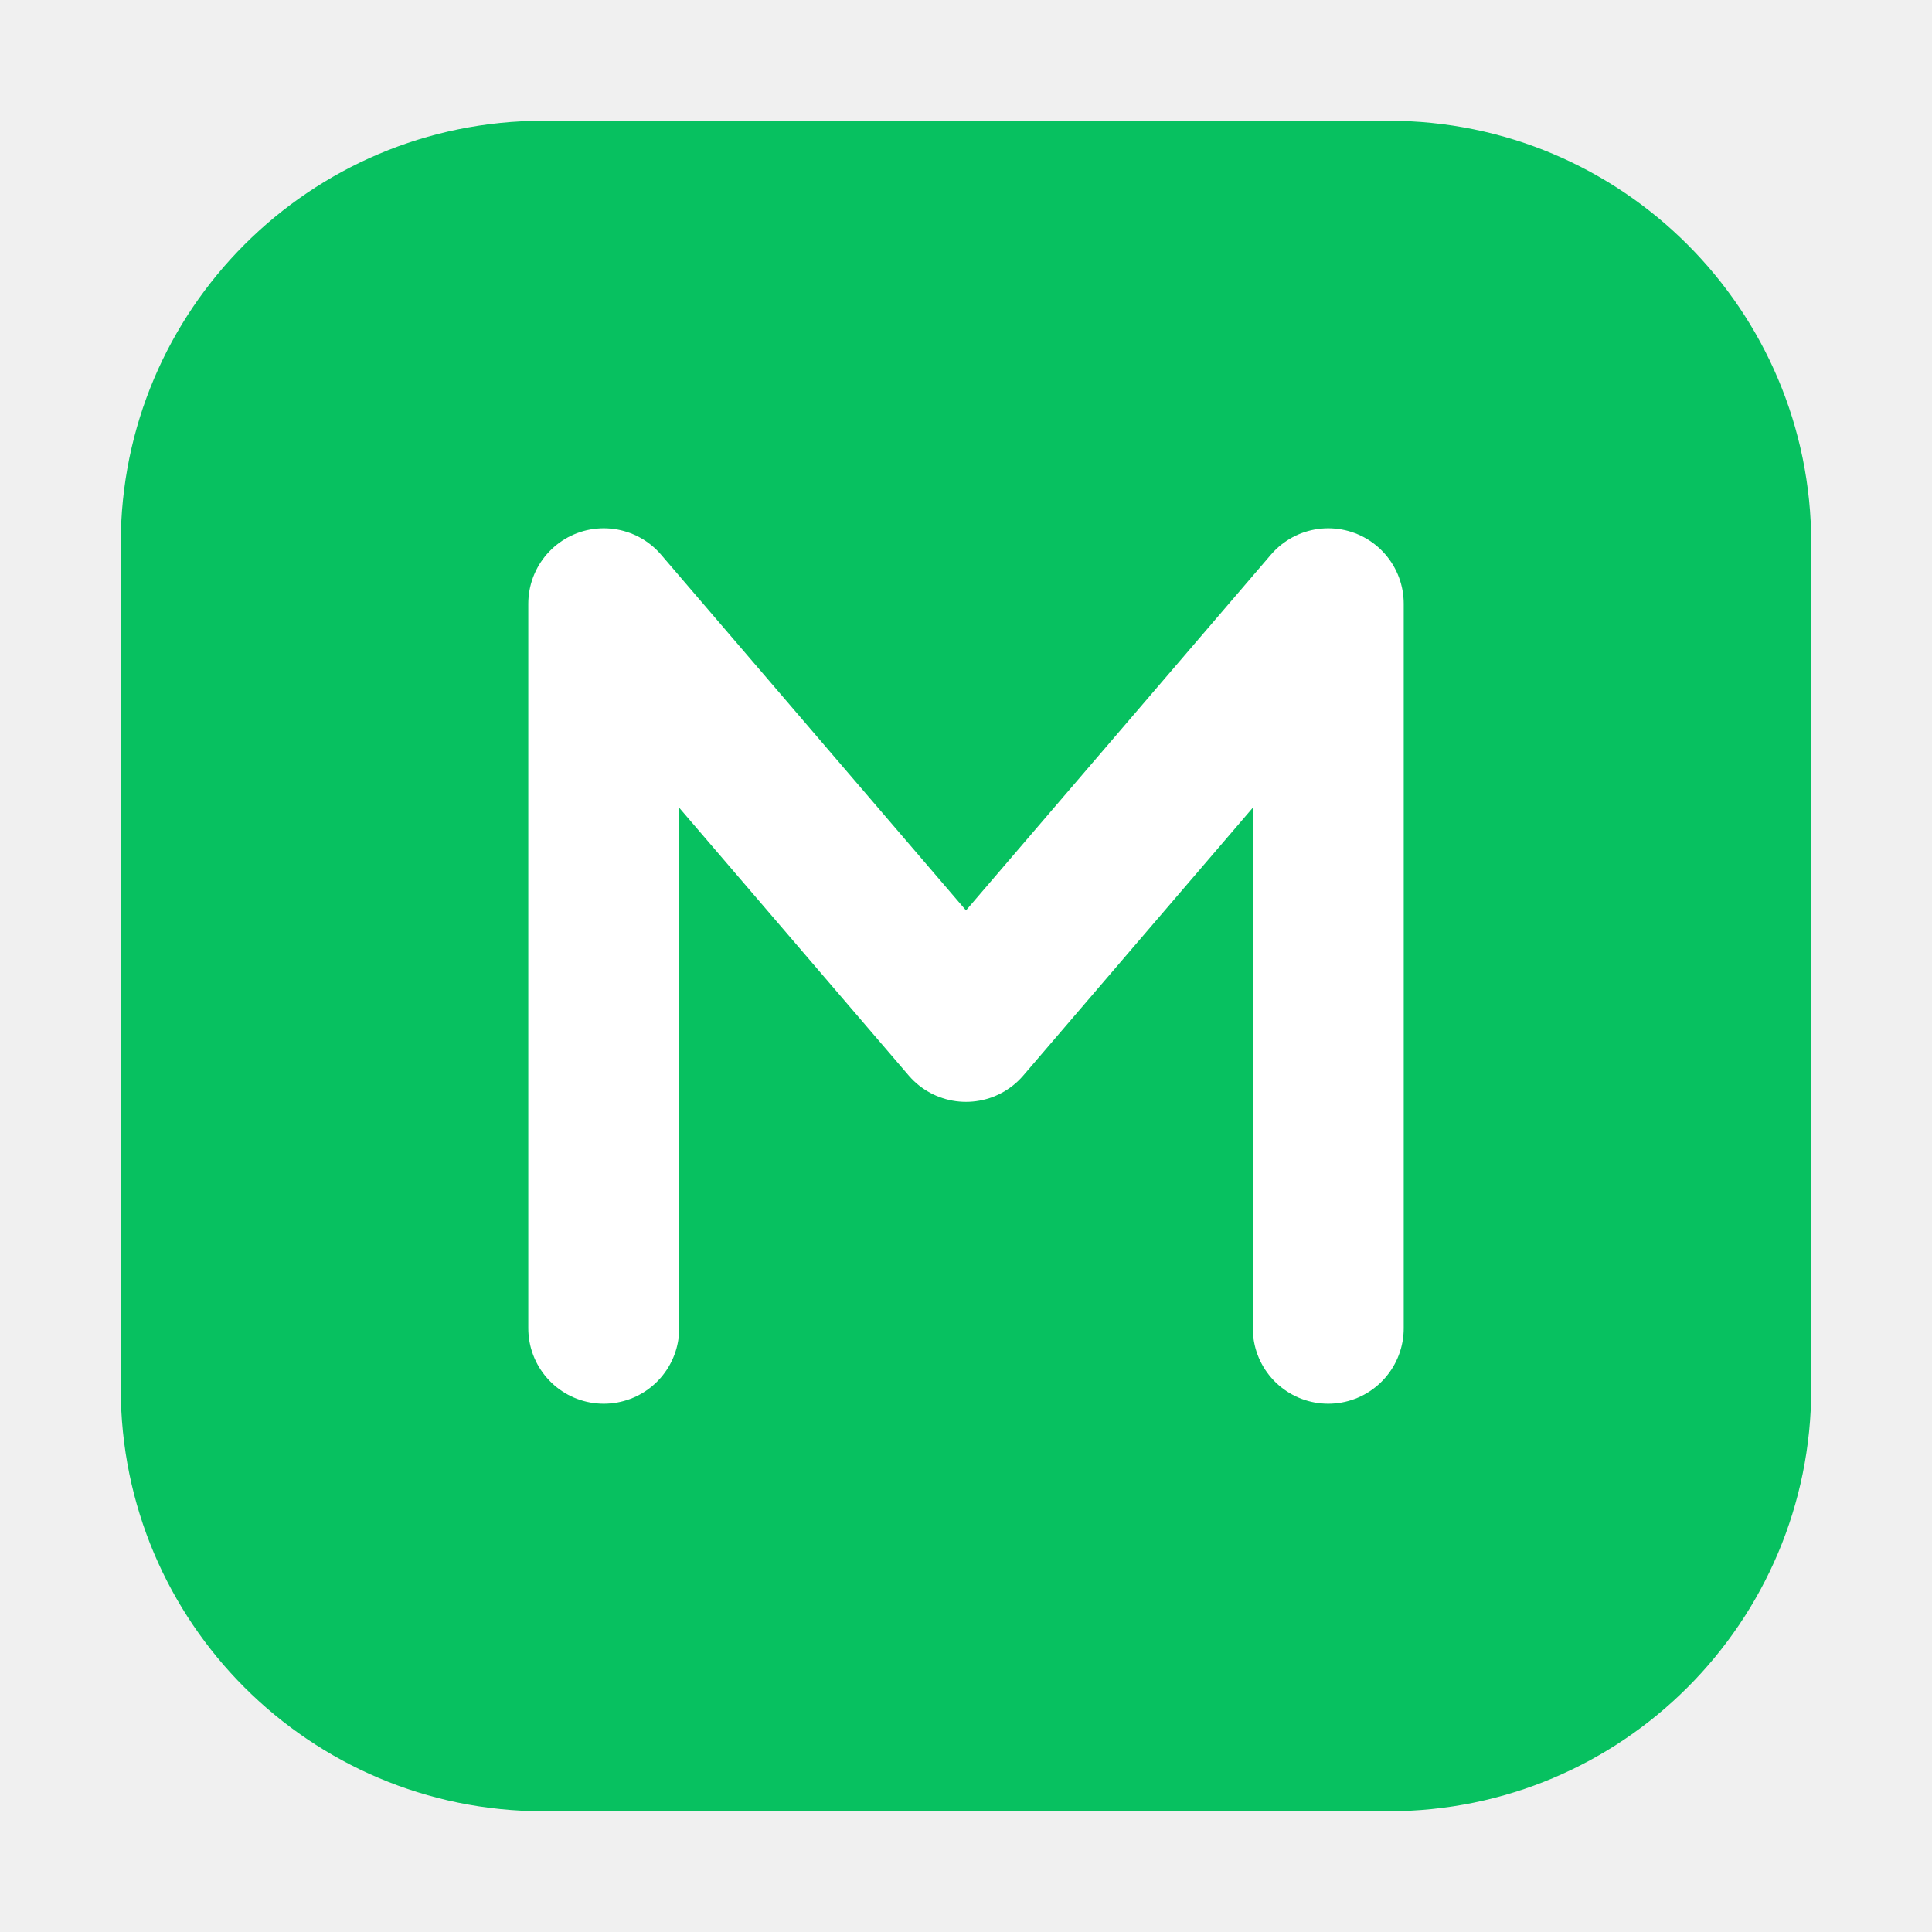
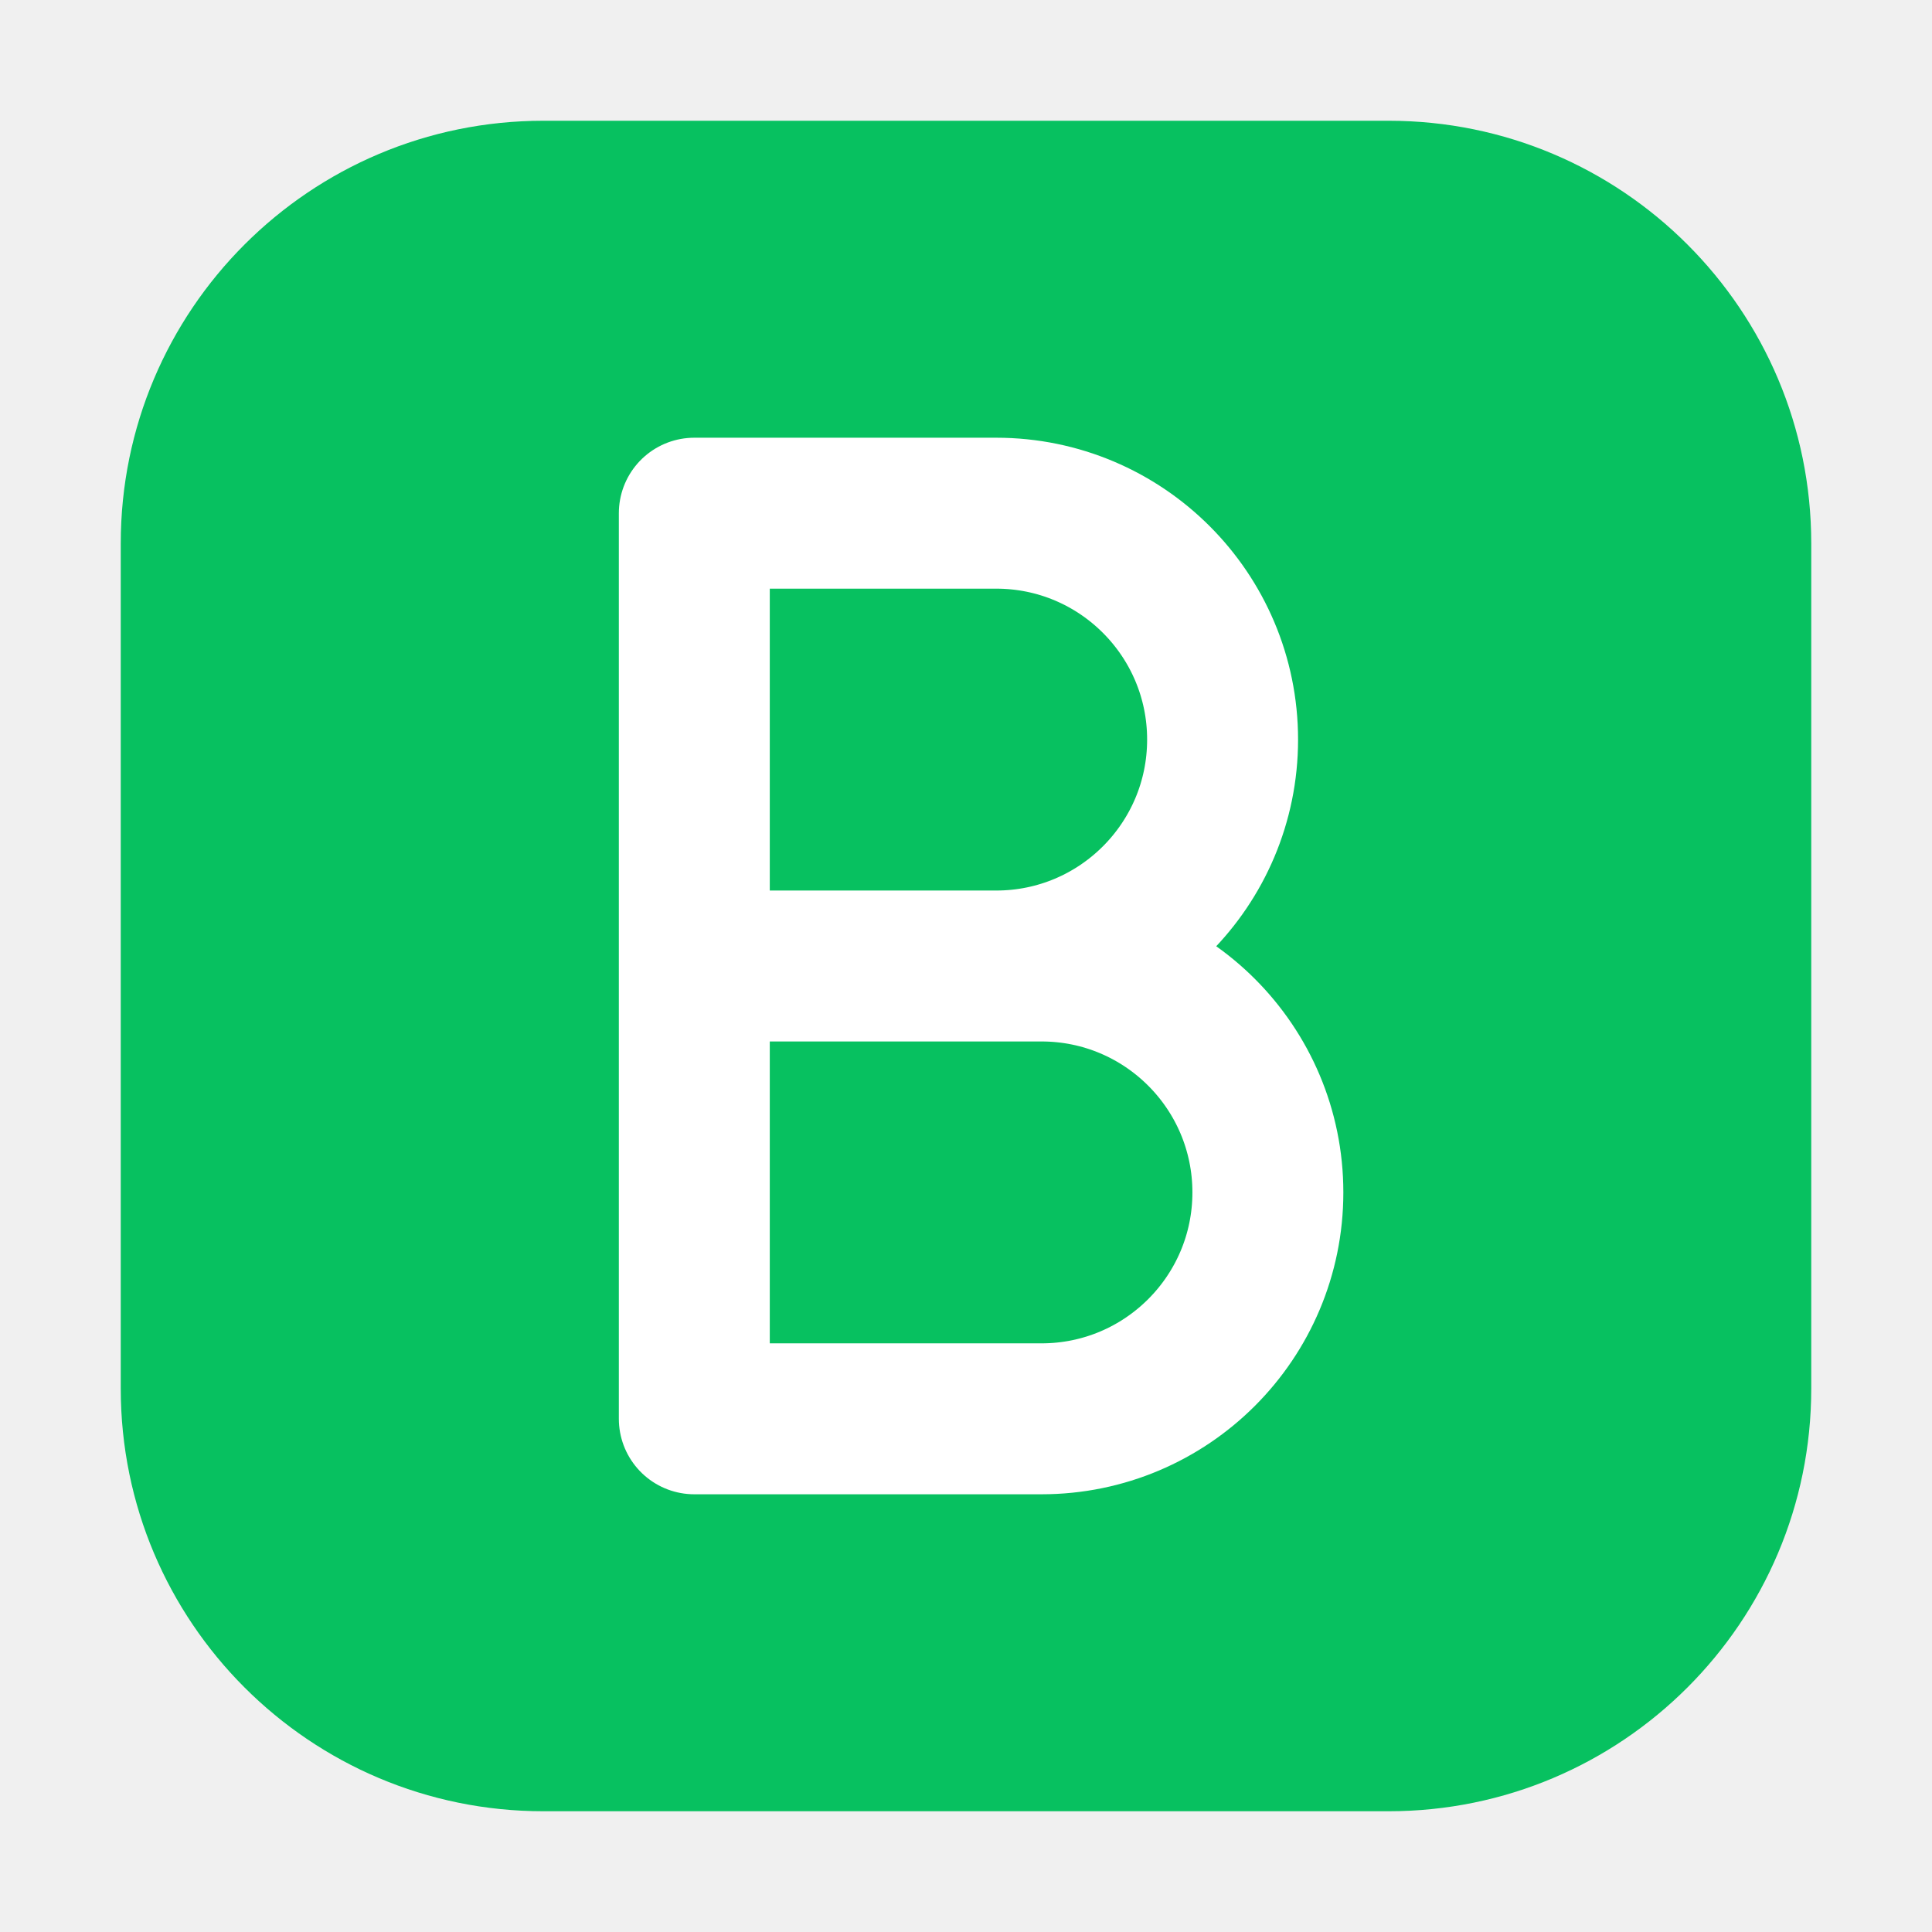
<svg xmlns="http://www.w3.org/2000/svg" viewBox="0 0 64 64">
  <rect x="4" y="4" width="56" height="56" rx="14" fill="#07C160" />
-   <path d="M20 44V20l12 14 12-14v24" fill="none" stroke="#fff" stroke-width="5" stroke-linecap="round" stroke-linejoin="round" />
+   <path d="M23 17v30M23 17h10a7.5 7.5 0 0 1 0 15H23M23 32h11.5a7.5 7.5 0 0 1 0 15H23" fill="none" stroke="#fff" stroke-width="5" stroke-linecap="round" stroke-linejoin="round" />
</svg>
